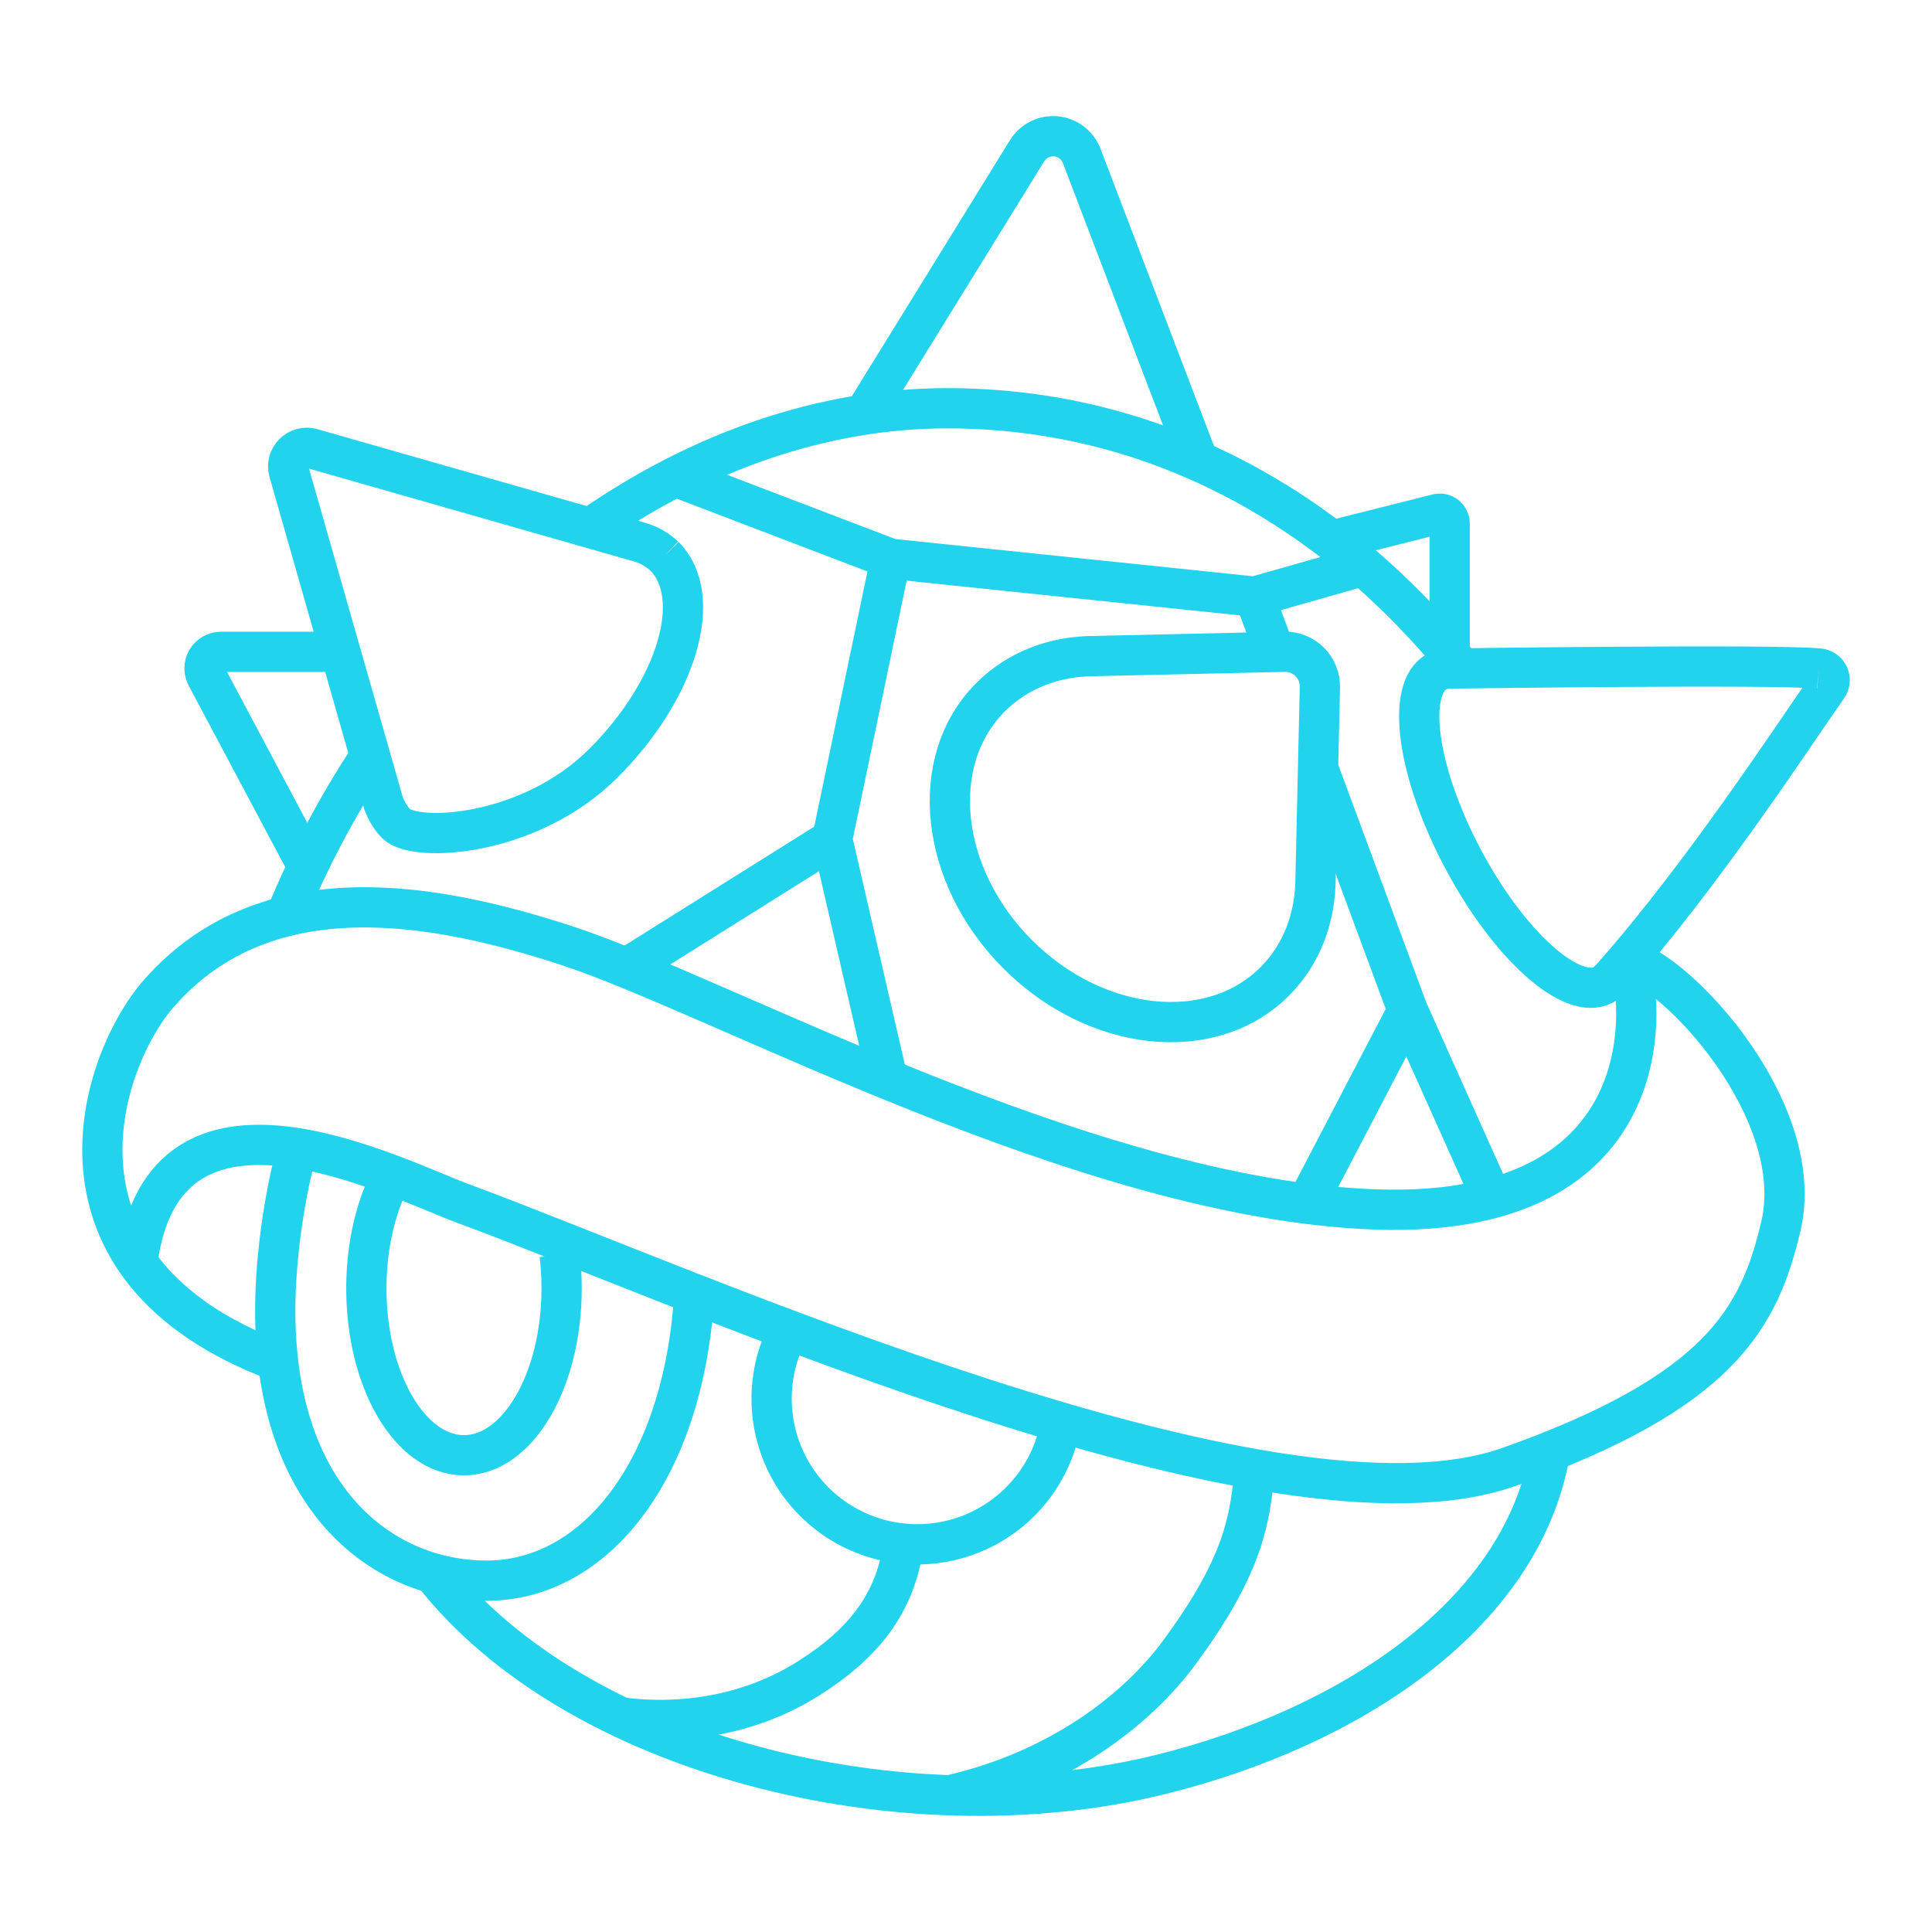
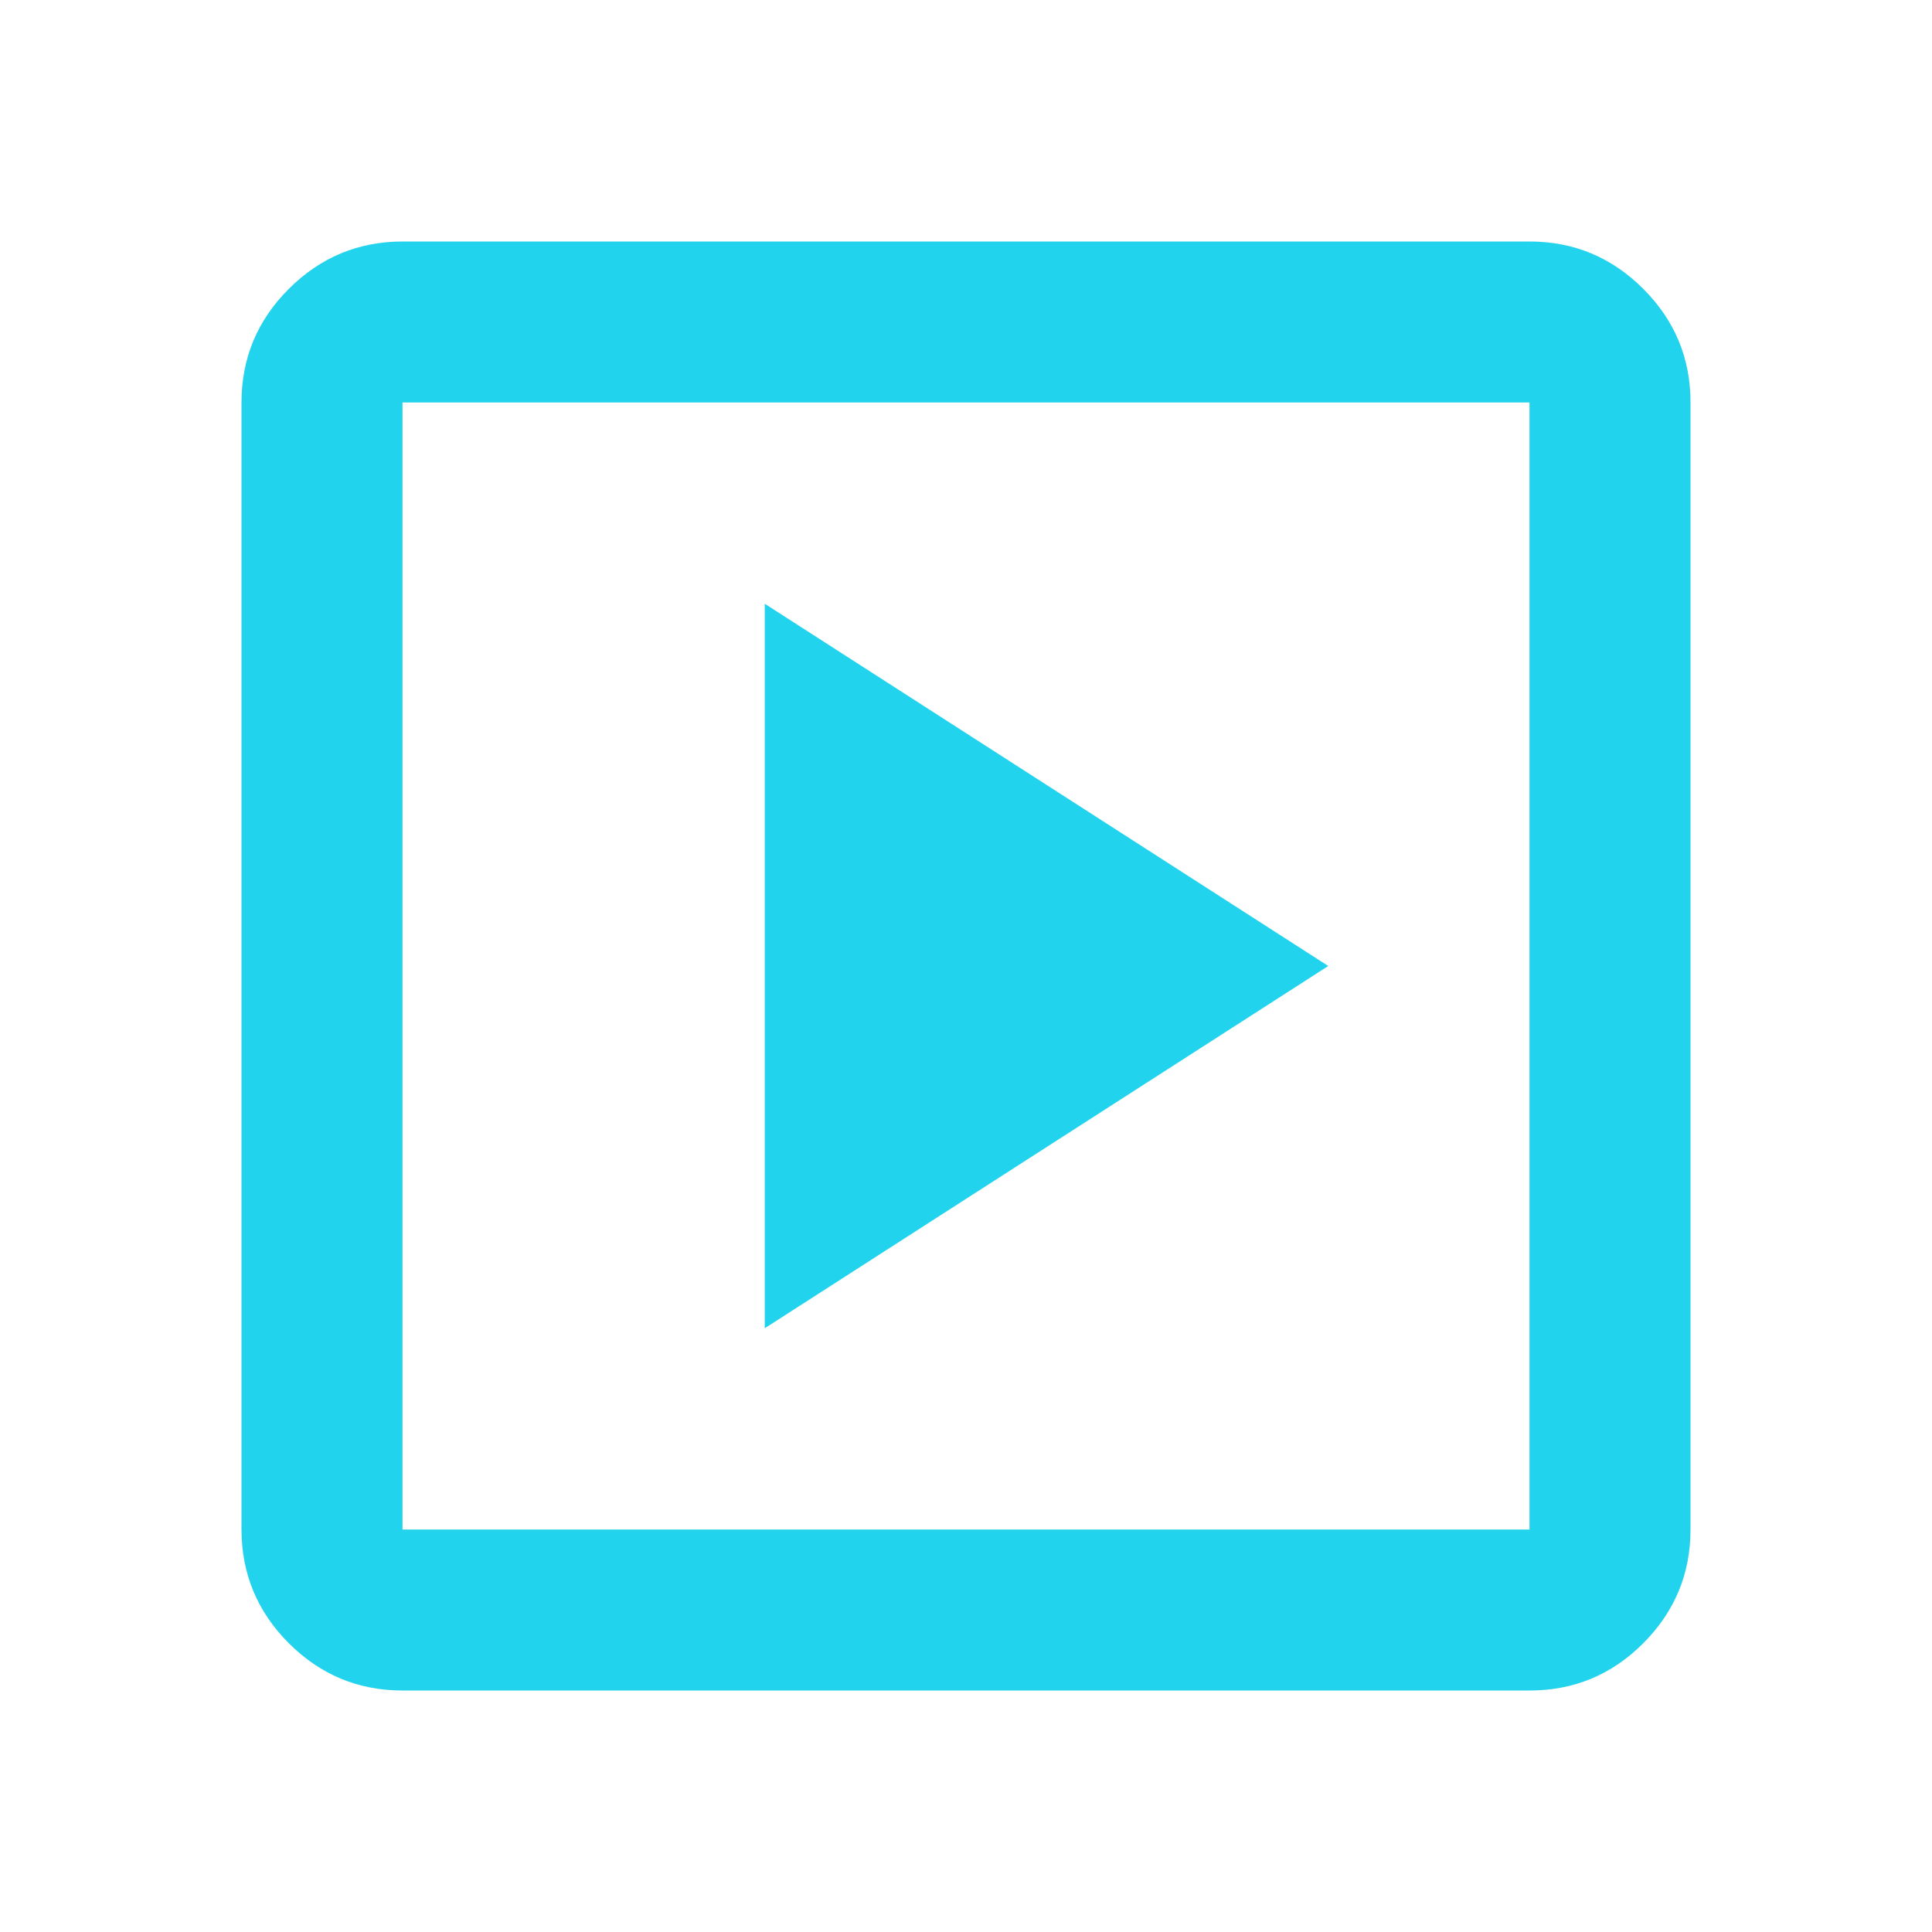
- <svg xmlns="http://www.w3.org/2000/svg" width="2em" height="2em" viewBox="0 0 48 48">
-   <path fill="none" stroke="#22d3ee" strokeLinecap="round" strokeLinejoin="round" d="M14.68 13.108c2.704-1.883 5.766-2.965 8.853-2.965c5.159 0 9.59 2.49 12.764 6.441m-29.2 6.184a23 23 0 0 1 2.094-3.97m23.601-1.728a.86.86 0 0 0-.877-.877l-4.725.107c-.981 0-1.9.341-2.58 1.022c-1.578 1.577-1.276 4.437.674 6.387s4.81 2.252 6.387.674c.68-.68 1.014-1.601 1.014-2.582z" strokeWidth="2" />
-   <path fill="none" stroke="#22d3ee" strokeLinecap="round" strokeLinejoin="round" d="m29.763 11.44l-2.888-7.565a.76.76 0 0 0-1.358-.129l-4.034 6.532m14.534 5.952v-3.221c0-.16-.15-.278-.305-.239l-2.586.65m-16.621.398a1.5 1.5 0 0 0-.59-.342l-8.168-2.333a.462.462 0 0 0-.57.57l2.355 8.252c.076.19.174.366.319.507c.477.464 3.304.325 5.142-1.512s2.514-4.14 1.512-5.142m28.689 2.792c-1.057-.113-9.207 0-9.207 0a.7.7 0 0 0-.282.072c-.787.417-.502 2.499.639 4.65c1.14 2.15 2.703 3.553 3.49 3.136c.085-.045.216-.19.216-.19c2.284-2.58 4.572-6.107 5.352-7.21a.29.29 0 0 0-.208-.459M7.646 21.53L5.13 16.8a.41.41 0 0 1 .363-.605H8.45" strokeWidth="2" />
-   <path fill="none" stroke="#22d3ee" strokeLinecap="round" strokeLinejoin="round" d="M40.432 23.842c.287.301 1.38 6.478-6.272 6.206c-7.18-.256-16.308-5.33-20.106-6.564c-3.208-1.042-7.404-1.851-10.085 1.17c-1.5 1.69-3.232 6.867 2.939 9.17m26.949-19.763l-2.689.763l-9.04-.941l-5.343-2.04" strokeWidth="2" />
-   <path fill="none" stroke="#22d3ee" strokeLinecap="round" strokeLinejoin="round" d="m22.128 13.883l-1.452 6.965l-5.108 3.202m5.108-3.202l1.376 5.968m10.694-7.731l2.228 6.016l-2.507 4.805m-1.299-15.082l.507 1.369m3.299 8.908l2.093 4.669M10.76 39.088c3.48 4.476 11.633 6.602 18.103 4.992c4.583-1.141 8.903-3.882 9.64-7.959" strokeWidth="2" />
-   <path fill="none" stroke="#22d3ee" strokeLinecap="round" strokeLinejoin="round" d="M26.322 35.527a3.618 3.618 0 1 1-6.871-2.174" strokeWidth="2" />
-   <path fill="none" stroke="#22d3ee" strokeLinecap="round" strokeLinejoin="round" d="M15.44 42.671c1.423.183 3.145-.017 4.662-.98c1.348-.856 2.146-1.845 2.35-3.342m1.144 6.254c2.705-.616 4.65-2.113 5.713-3.56c1.613-2.196 1.735-3.29 1.864-4.499m-21.57-7.056c-.314.699-.501 1.574-.501 2.523c0 2.289 1.086 4.144 2.425 4.144s2.426-1.855 2.426-4.144q0-.433-.05-.84" strokeWidth="2" />
-   <path fill="none" stroke="#22d3ee" strokeLinecap="round" strokeLinejoin="round" d="M7.378 28.547a17 17 0 0 0-.473 2.698c-.543 5.569 2.322 8.026 5.186 8.026c2.683 0 4.89-2.733 5.159-7.114" strokeWidth="2" />
-   <path fill="none" stroke="#22d3ee" strokeLinecap="round" strokeLinejoin="round" d="M40.432 23.842c1.228.27 4.484 3.76 3.814 6.62c-.538 2.293-1.517 4.12-6.745 5.98c-5.894 2.095-20.367-4.464-25.974-6.533c-1.77-.653-7.462-3.643-8.114 1.456" strokeWidth="2" />
+ <svg xmlns="http://www.w3.org/2000/svg" width="24" height="24" viewBox="0 0 24 24">
+   <path fill="#22d3ee" d="m9.5 16.5l7-4.5l-7-4.5zM5 21q-.825 0-1.412-.587T3 19V5q0-.825.588-1.412T5 3h14q.825 0 1.413.588T21 5v14q0 .825-.587 1.413T19 21zm0-2h14V5H5zM5 5v14z" />
</svg>
